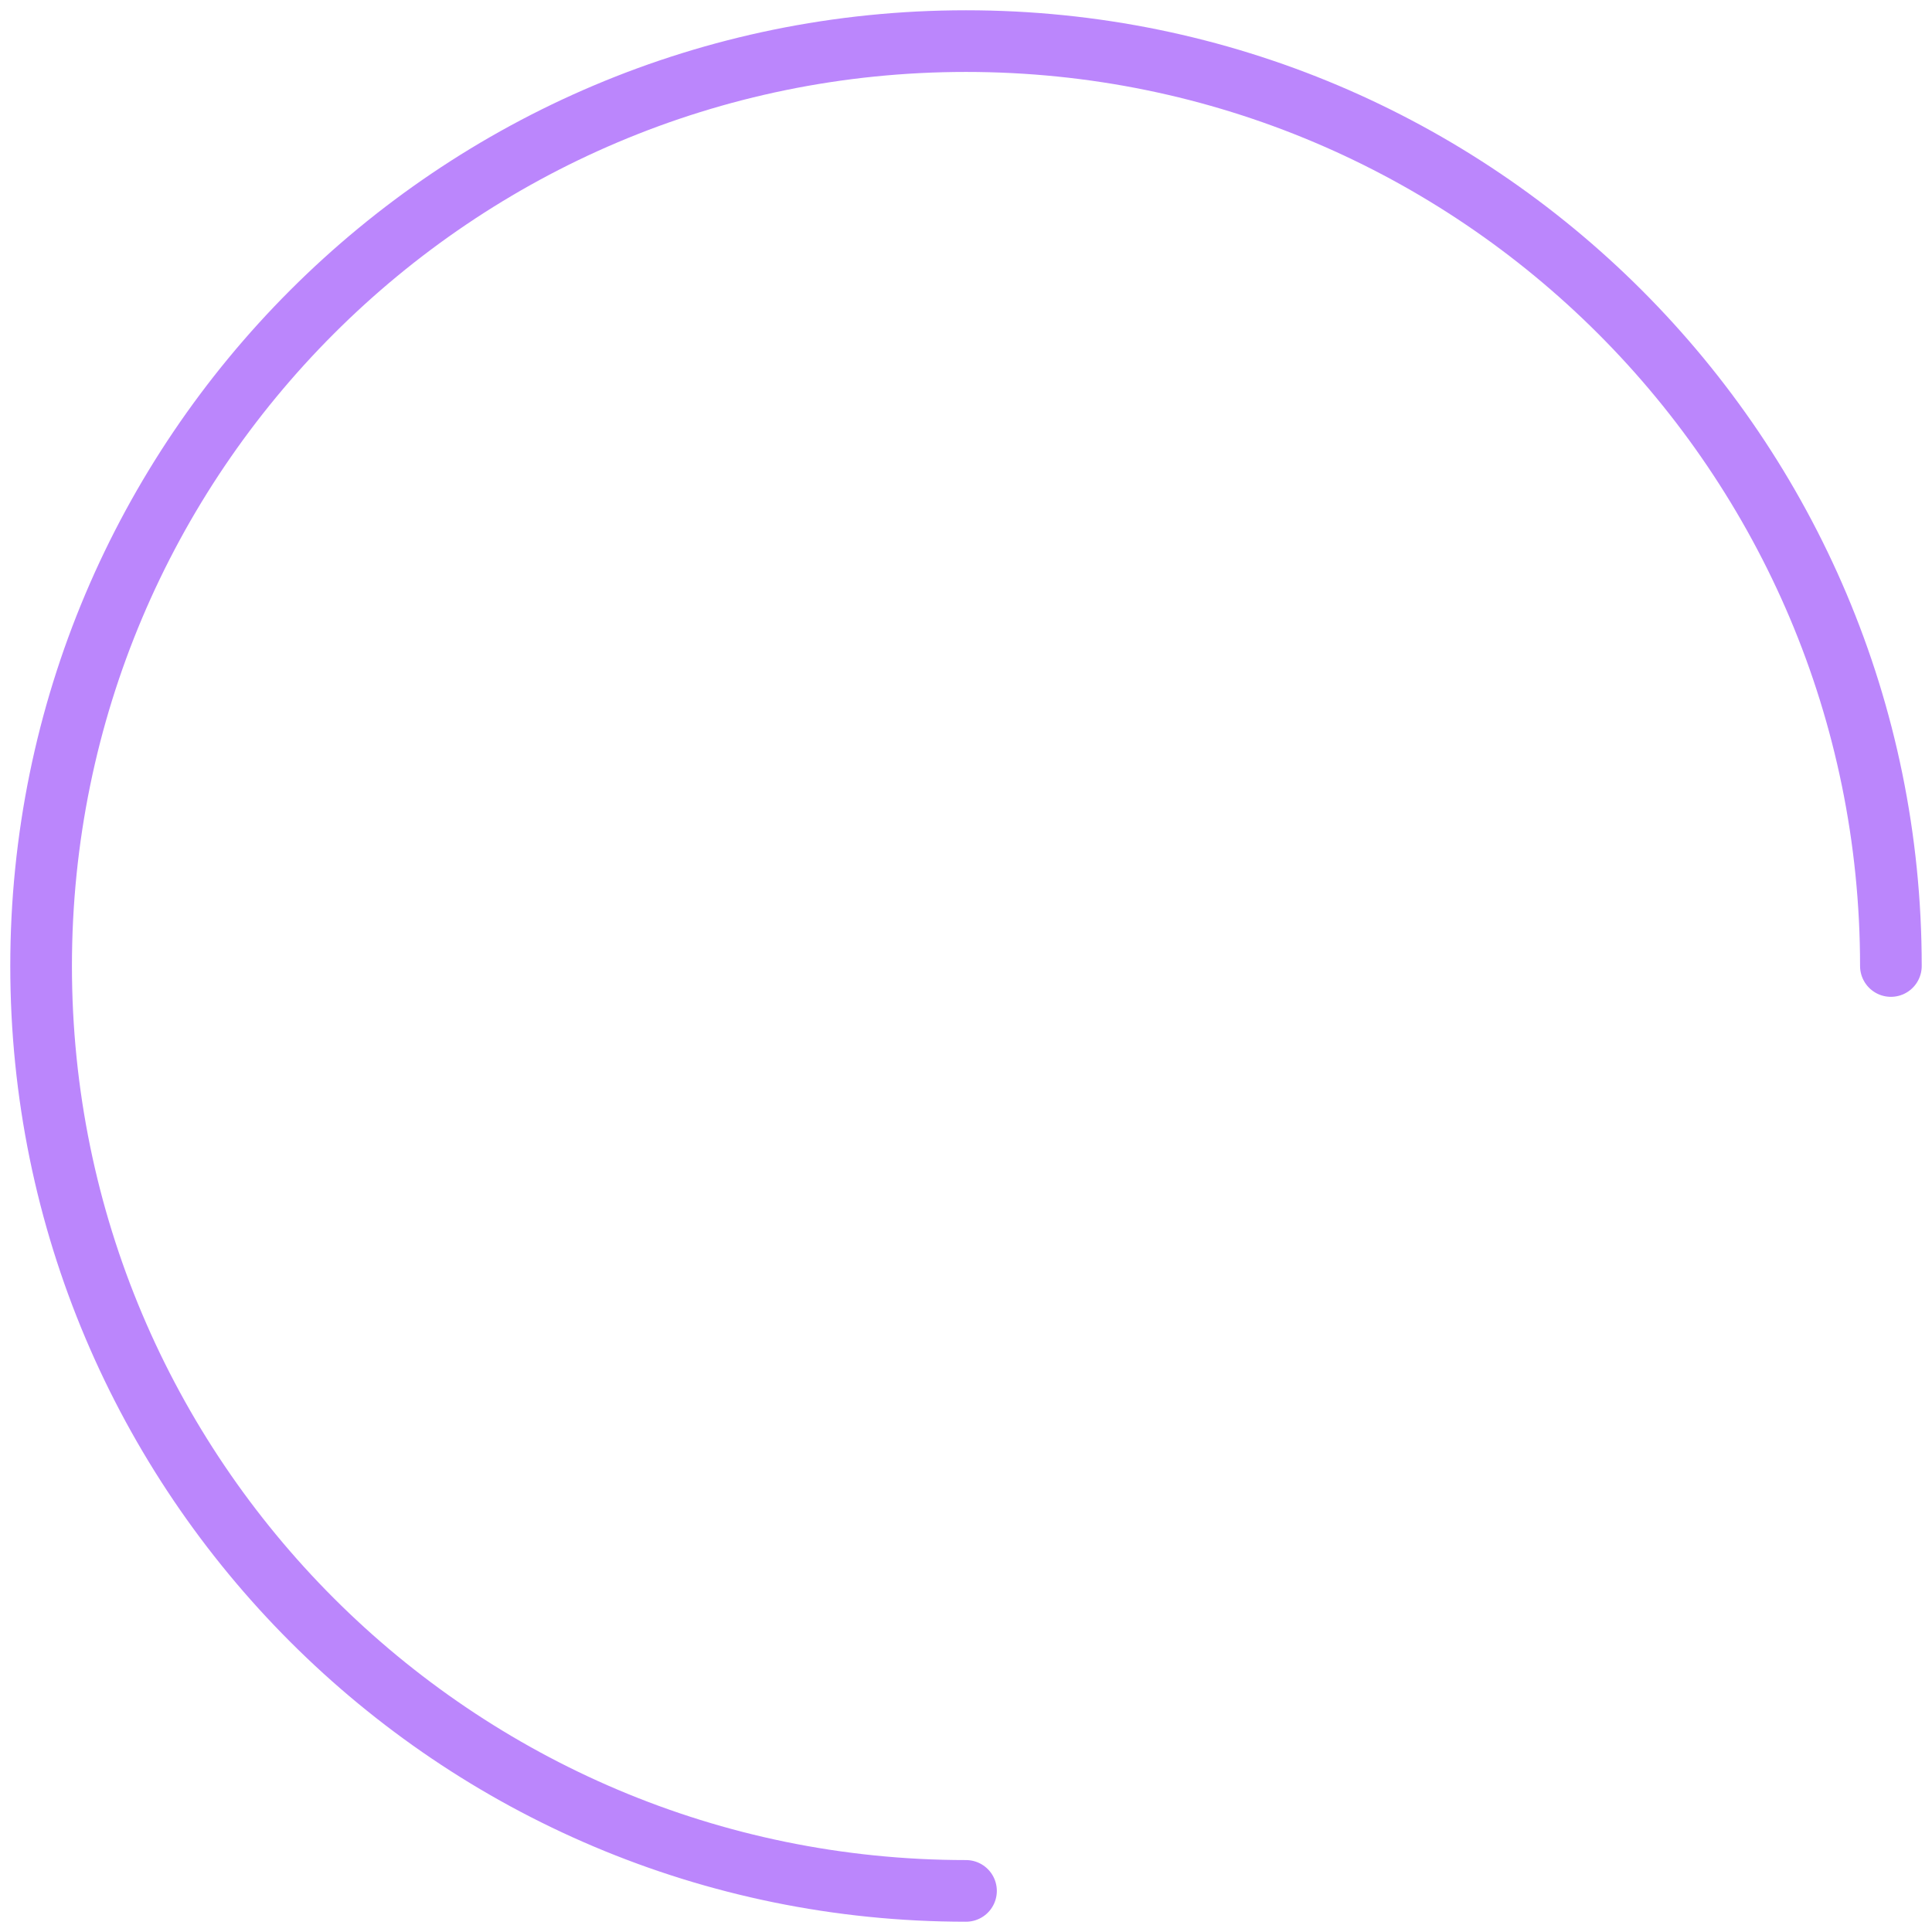
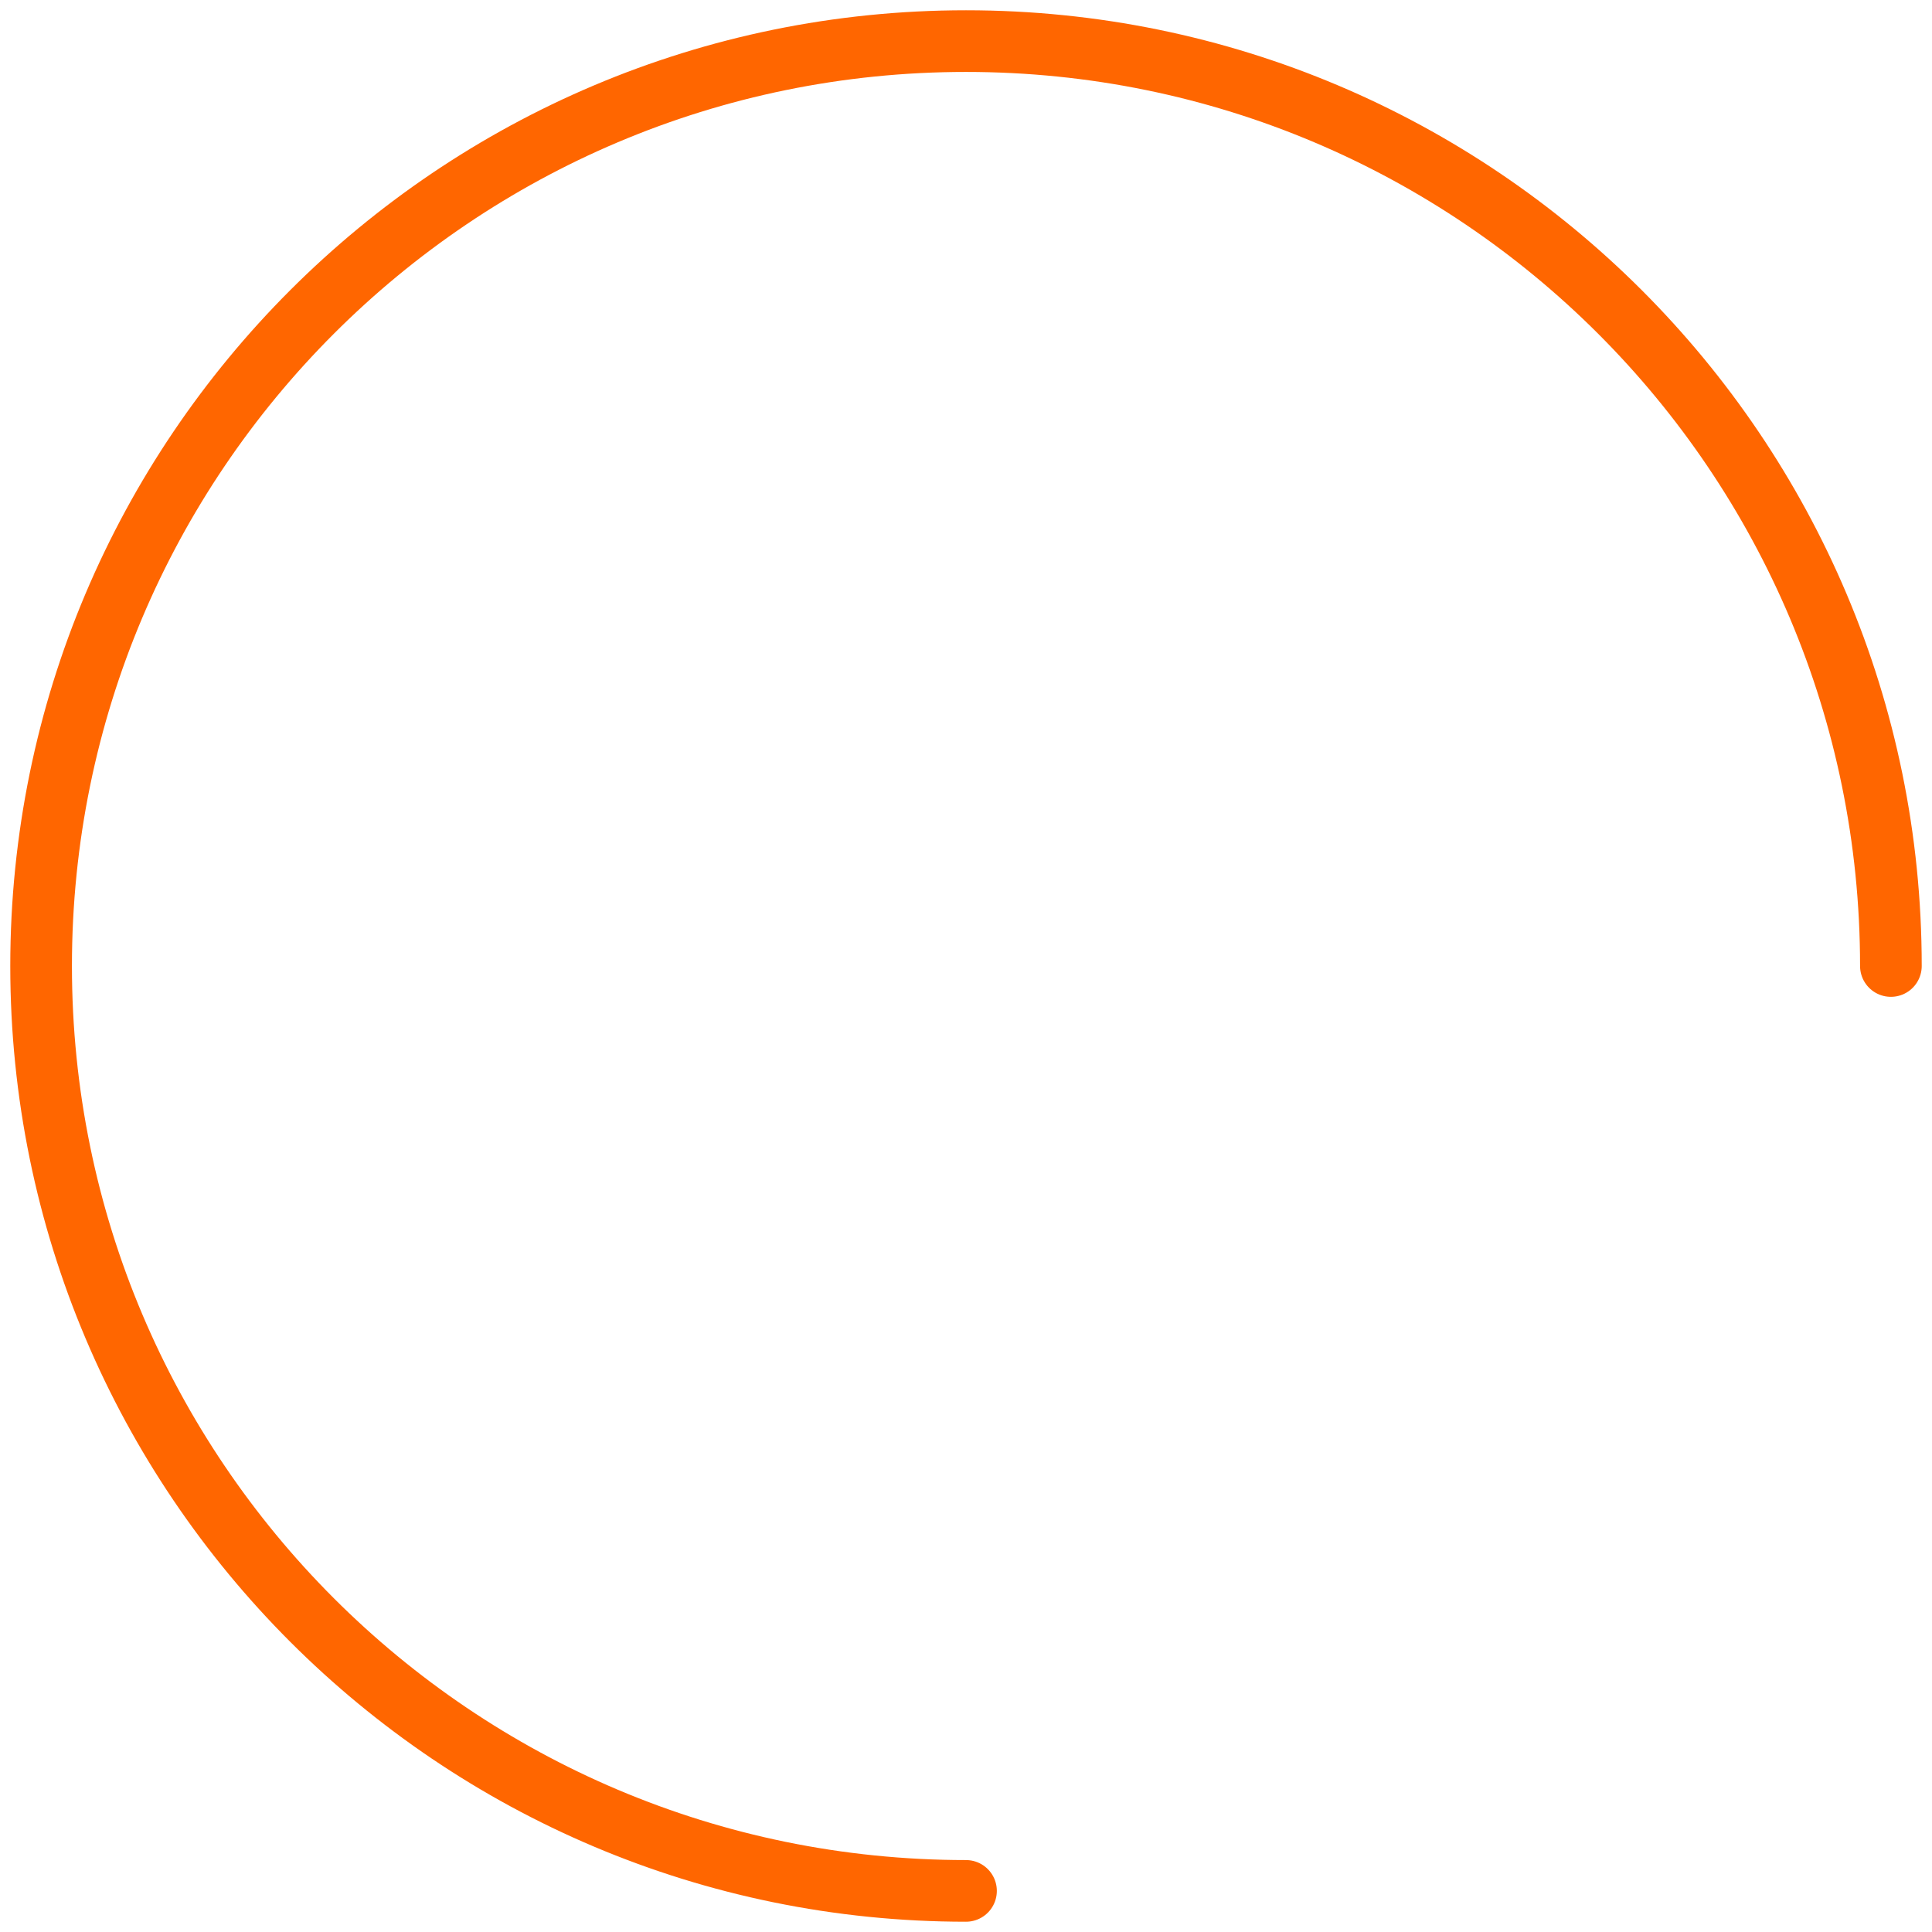
<svg xmlns="http://www.w3.org/2000/svg" width="94" height="94" viewBox="0 0 94 94" fill="none">
-   <path d="M92 47C92 22.147 71.853 2 47 2C22.147 2 2 22.147 2 47C2 71.853 22.147 92 47 92" stroke="#bb86fc" stroke-width="3" stroke-linecap="round" stroke-linejoin="round" />
+   <path d="M92 47C92 22.147 71.853 2 47 2C22.147 2 2 22.147 2 47C2 71.853 22.147 92 47 92" stroke="#ff6600" stroke-width="3" stroke-linecap="round" stroke-linejoin="round" />
</svg>
